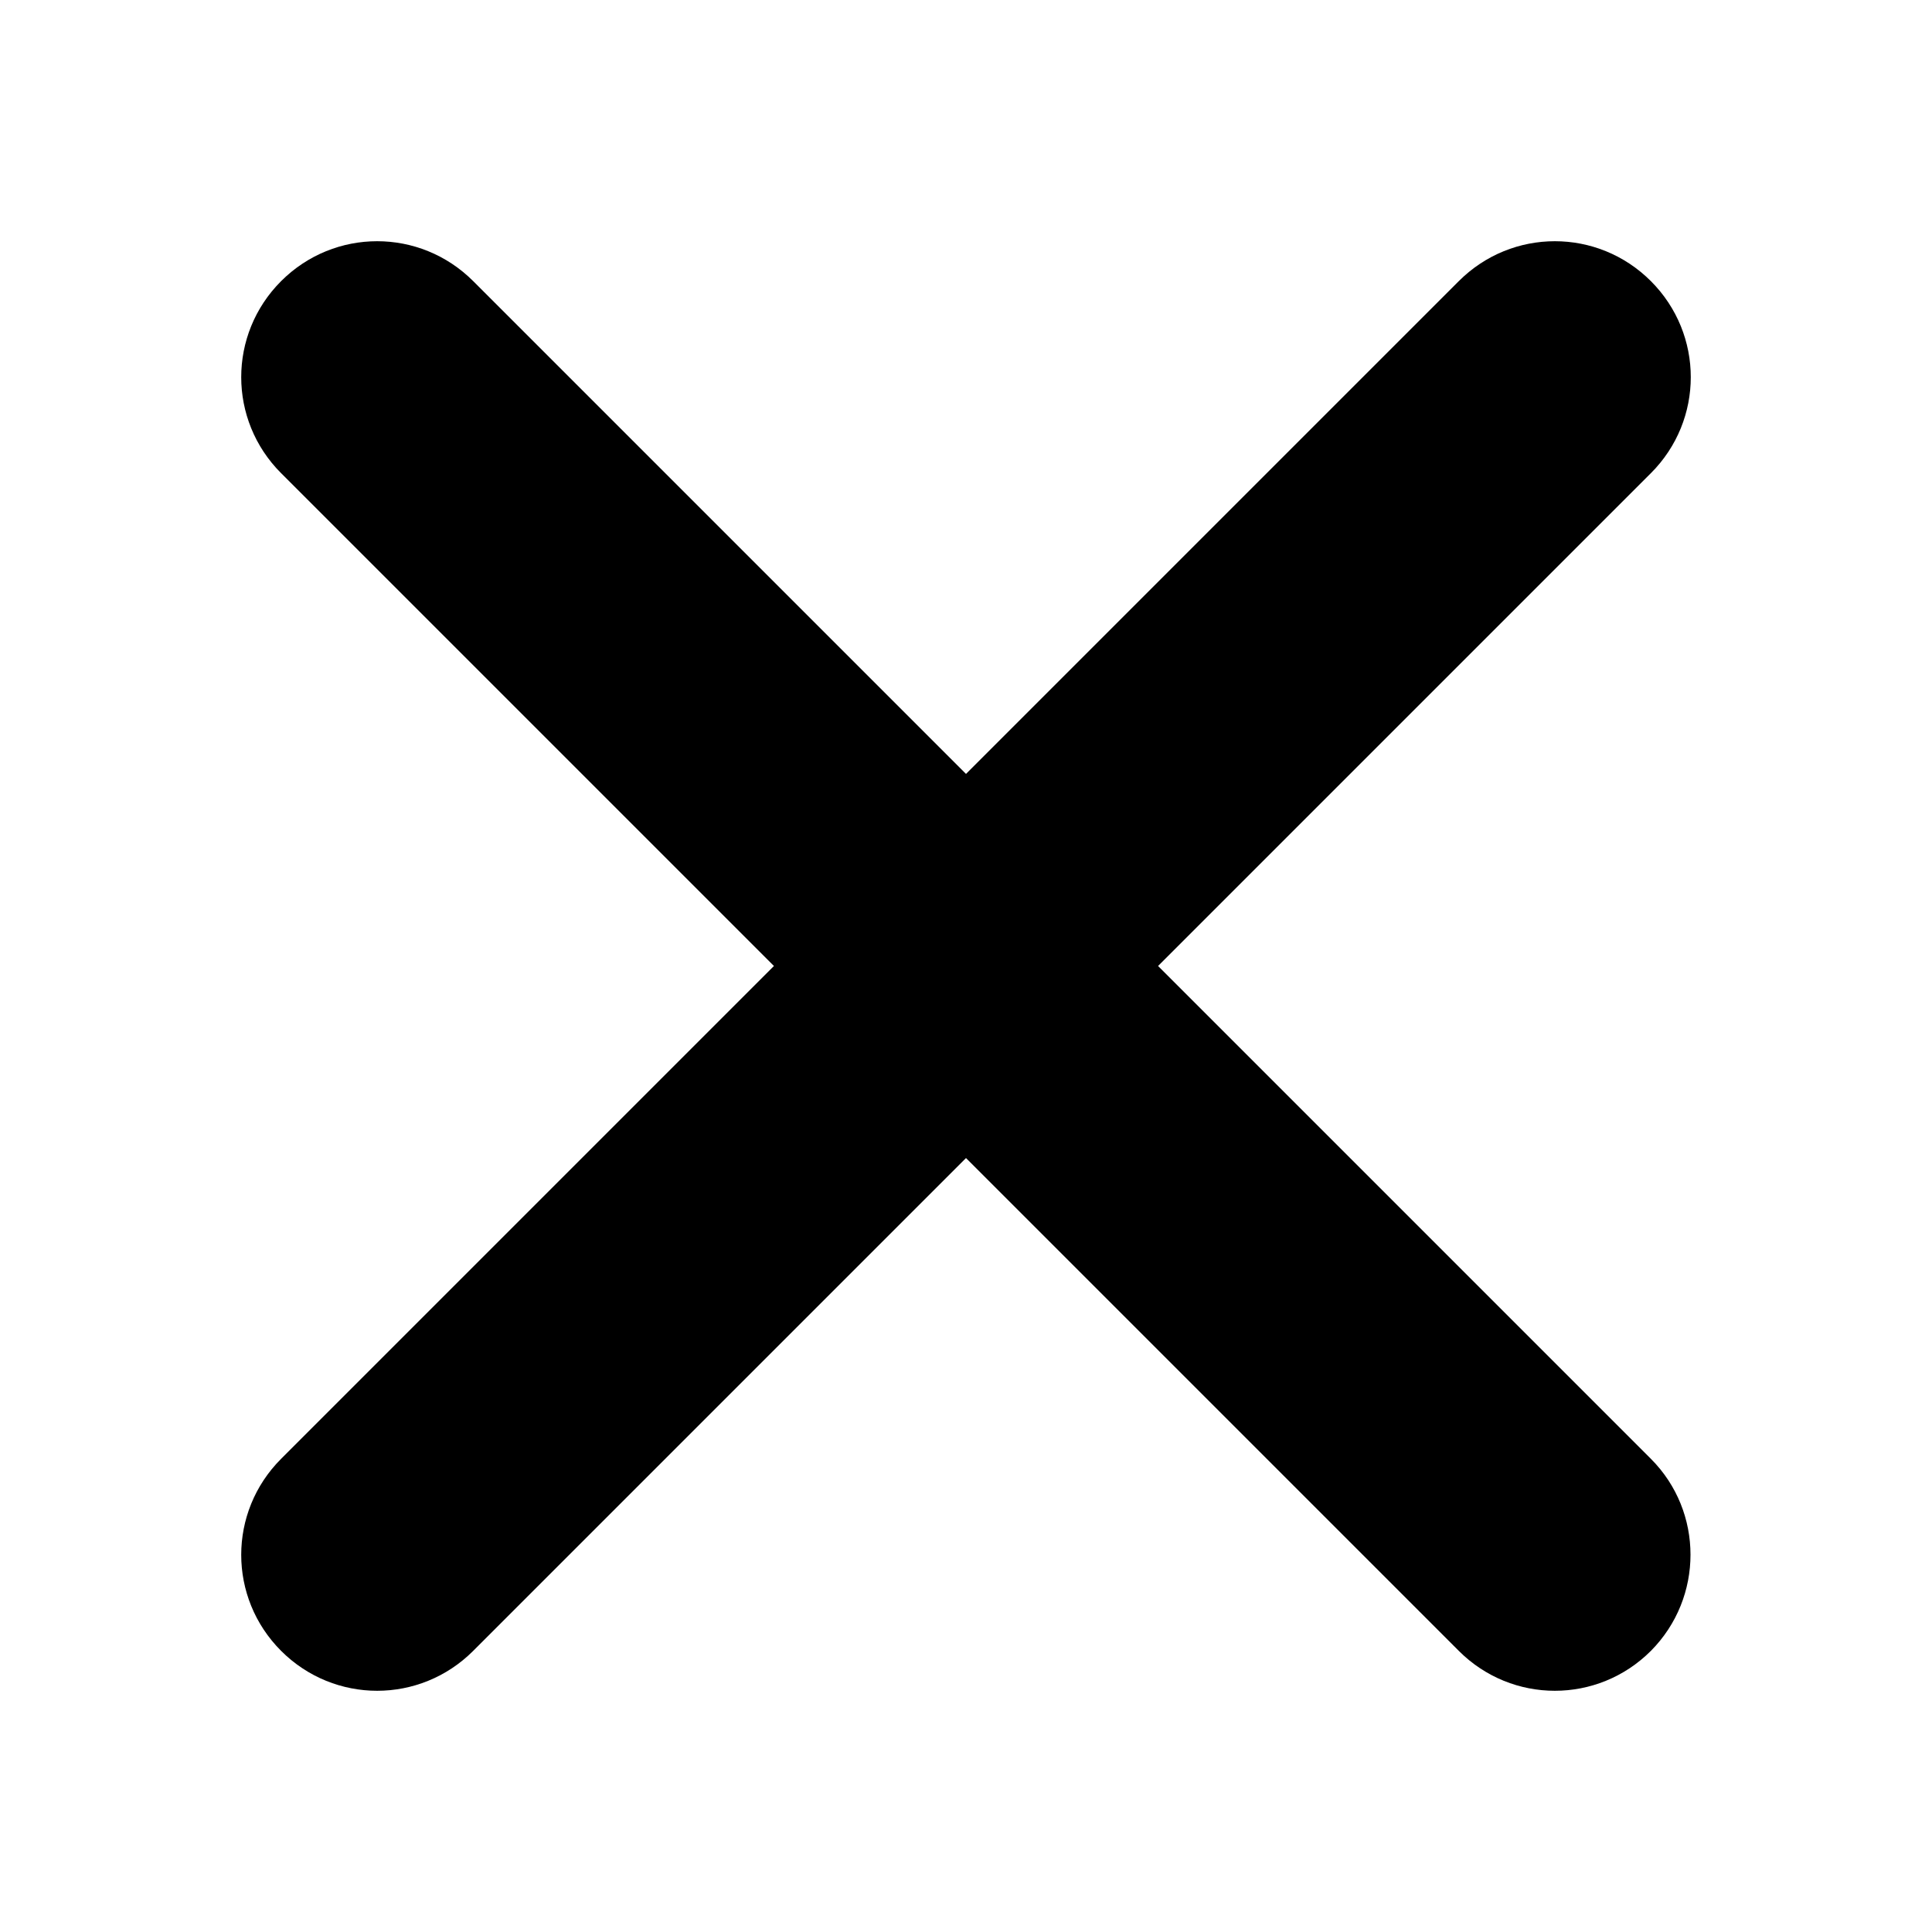
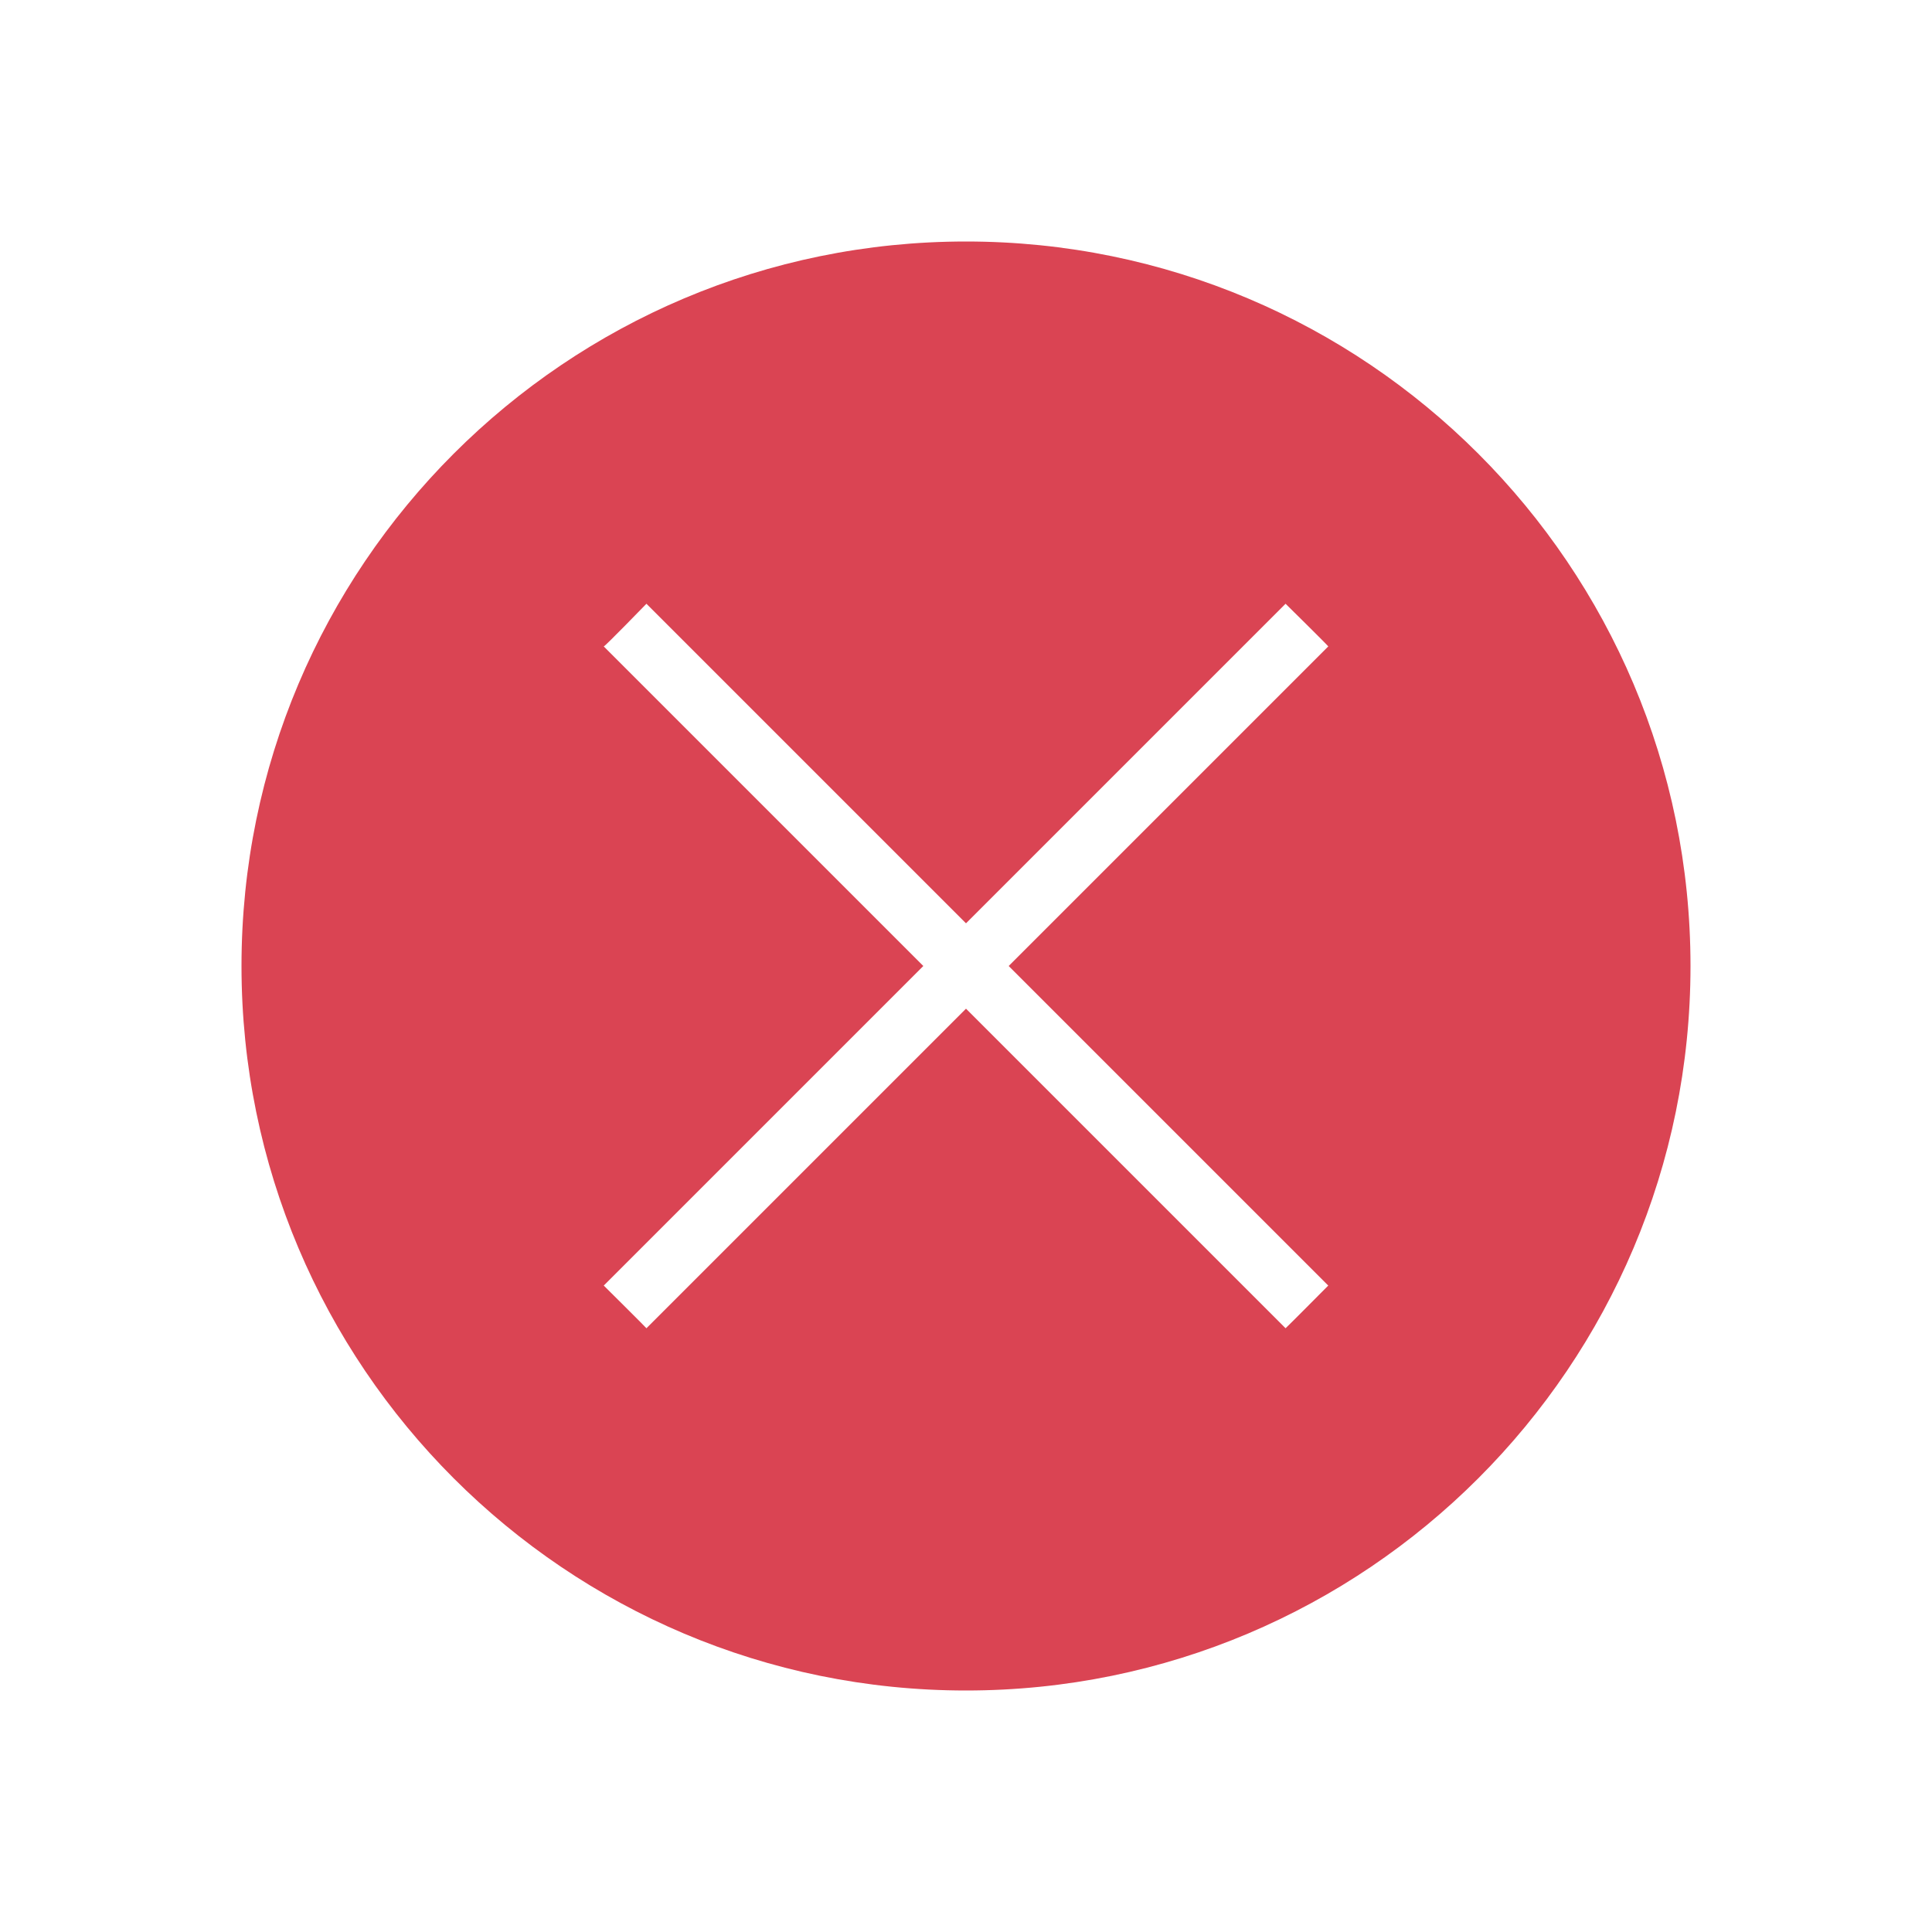
- <svg xmlns="http://www.w3.org/2000/svg" height="512px" id="Layer_1" style="enable-background:new 0 0 512 512;" version="1.1" viewBox="0 0 512 512" width="512px" xml:space="preserve">
-   <path d="M437.5,386.6L306.9,256l130.6-130.6c14.1-14.1,14.1-36.8,0-50.9c-14.1-14.1-36.8-14.1-50.9,0L256,205.1L125.4,74.5  c-14.1-14.1-36.8-14.1-50.9,0c-14.1,14.1-14.1,36.8,0,50.9L205.1,256L74.5,386.6c-14.1,14.1-14.1,36.8,0,50.9  c14.1,14.1,36.8,14.1,50.9,0L256,306.9l130.6,130.6c14.1,14.1,36.8,14.1,50.9,0C451.5,423.4,451.5,400.6,437.5,386.6z" />
+ <svg xmlns="http://www.w3.org/2000/svg" viewBox="0 0 32 32">
+   <style type="text/css" id="current-color-scheme">
+         .ColorScheme-NegativeText {
+             color:#da4453;
+         }
+     </style>
+   <path d="M16 4A12 12 0 0 0 4 16a12 12 0 0 0 12 12 12 12 0 0 0 12-12A12 12 0 0 0 16 4m-5.293 6L16 15.293 21.293 10s.727.716.707.707L16.707 16 22 21.293s-.701.706-.707.707L16 16.707 10.707 22c.001-.005-.707-.707-.707-.707L15.293 16 10 10.707c.02.001.707-.707.707-.707" class="ColorScheme-NegativeText" fill="currentColor" />
</svg>
